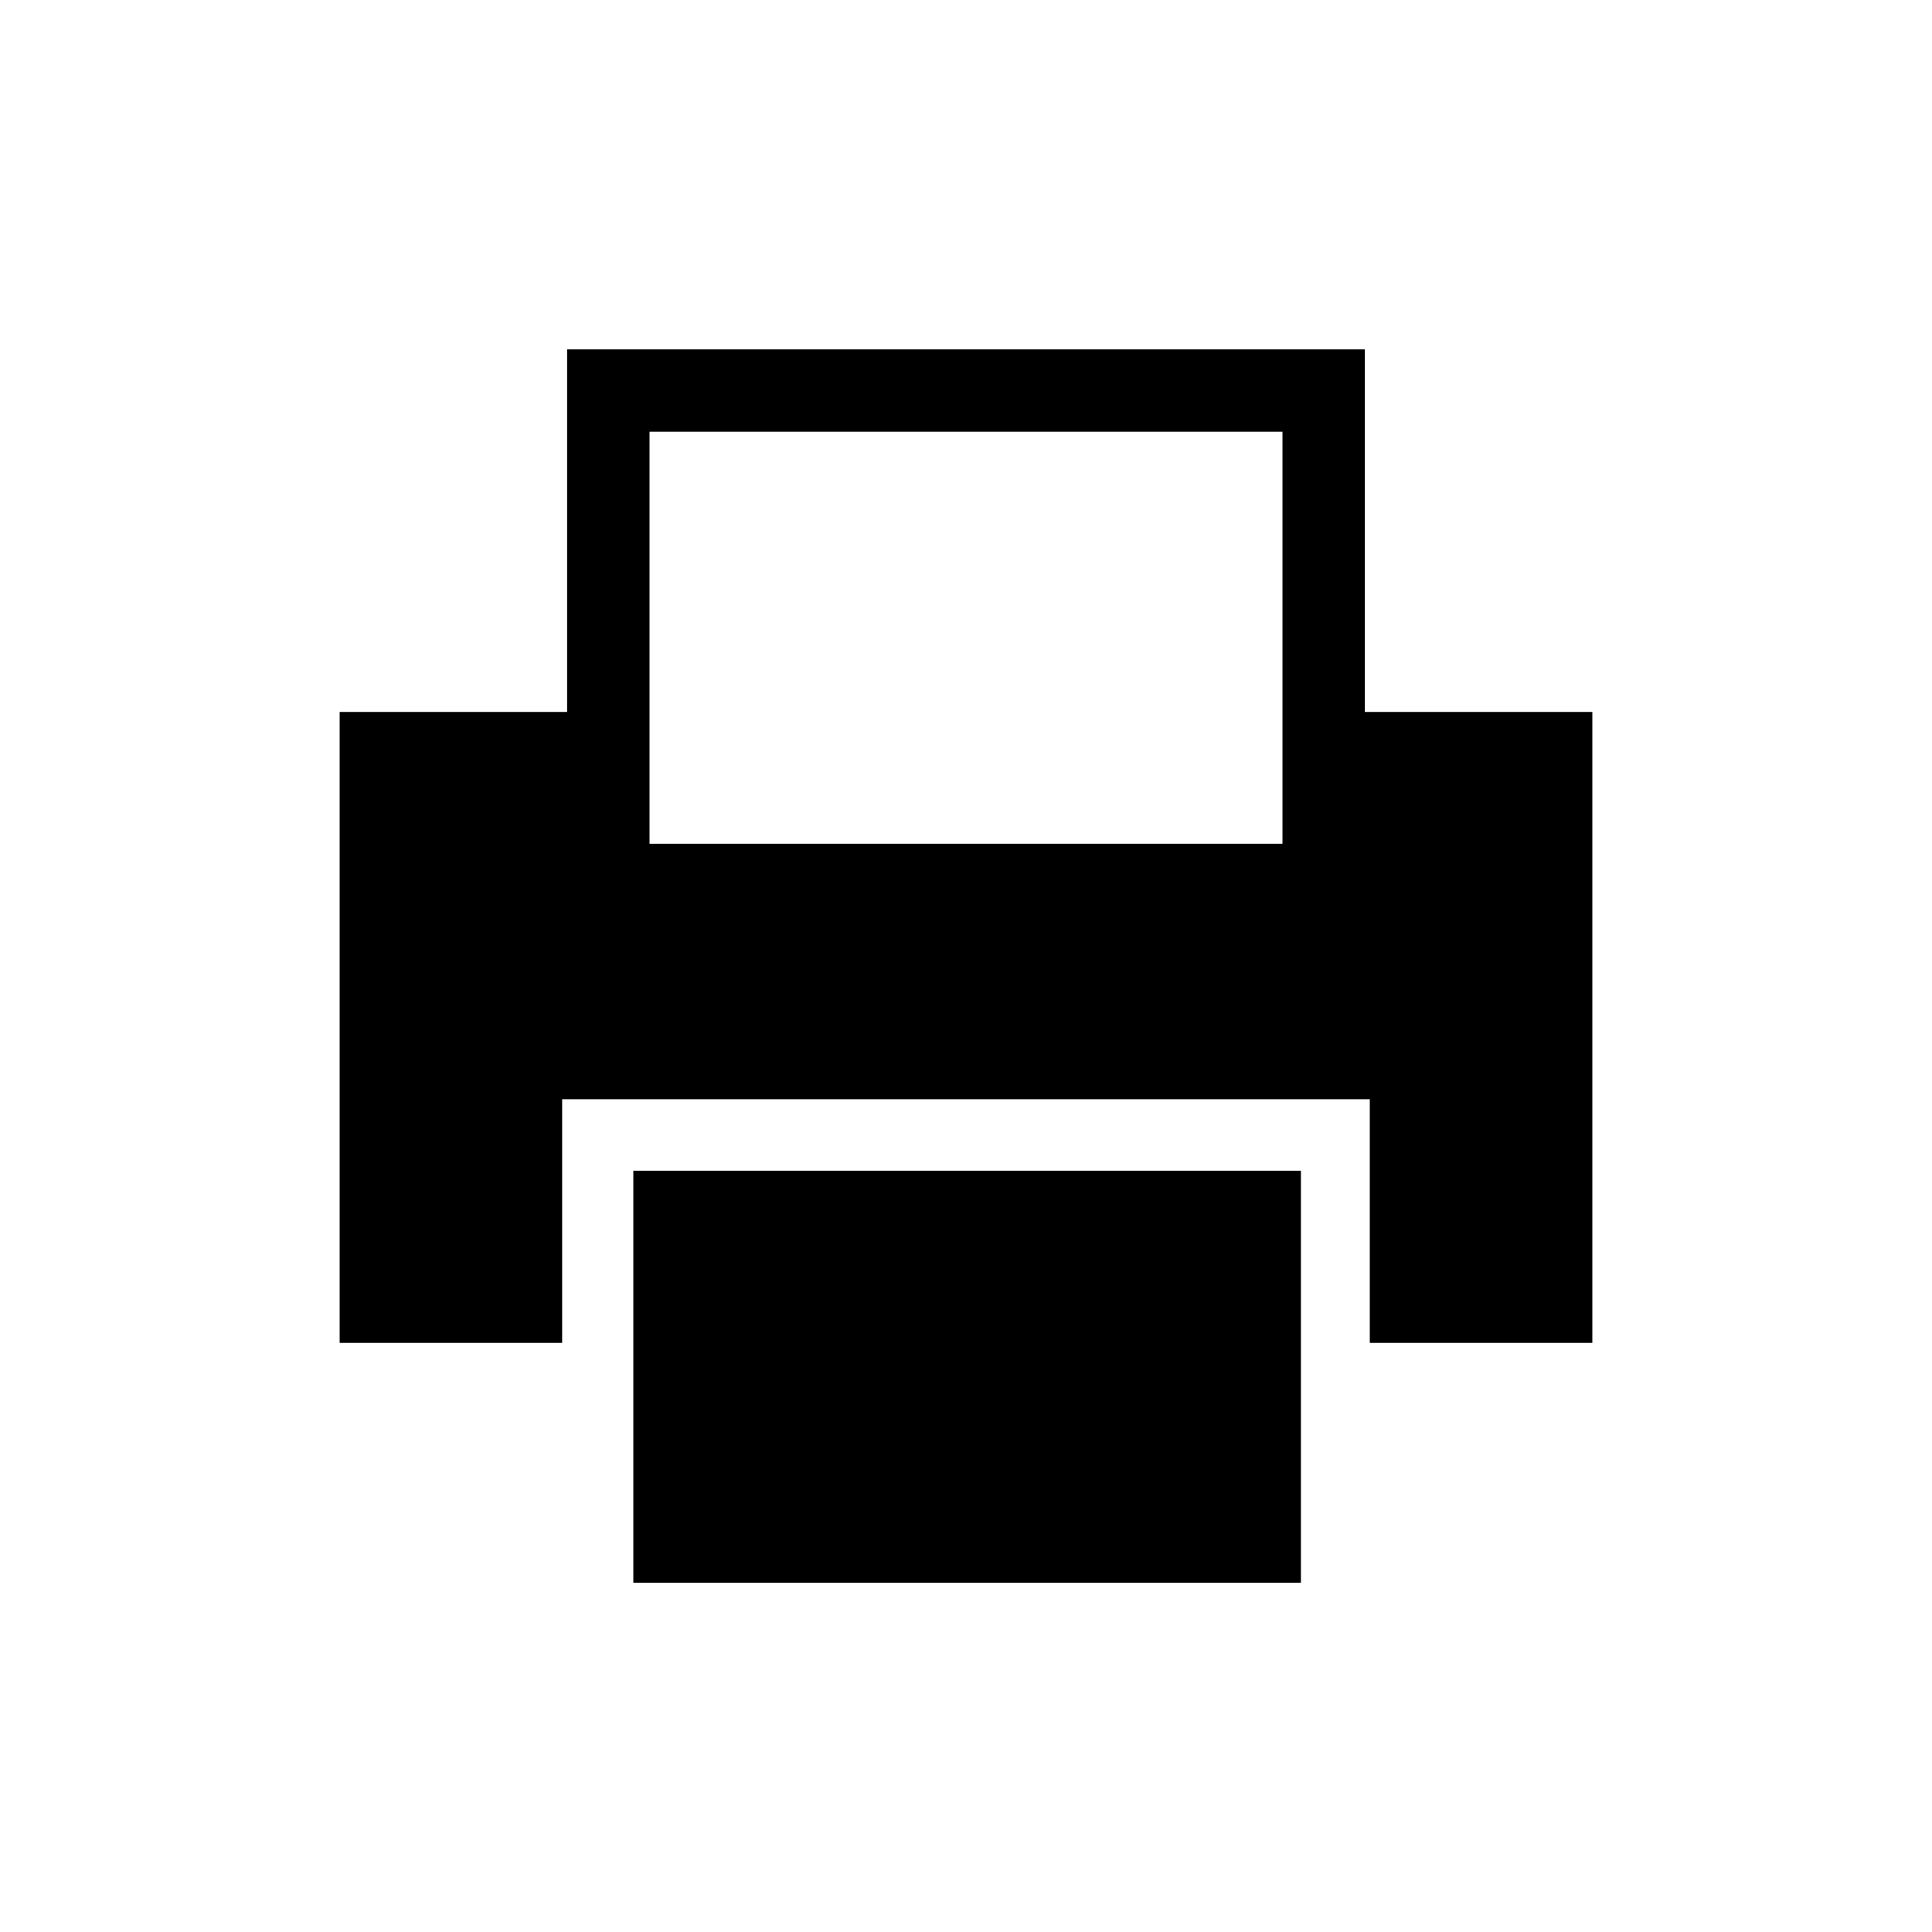
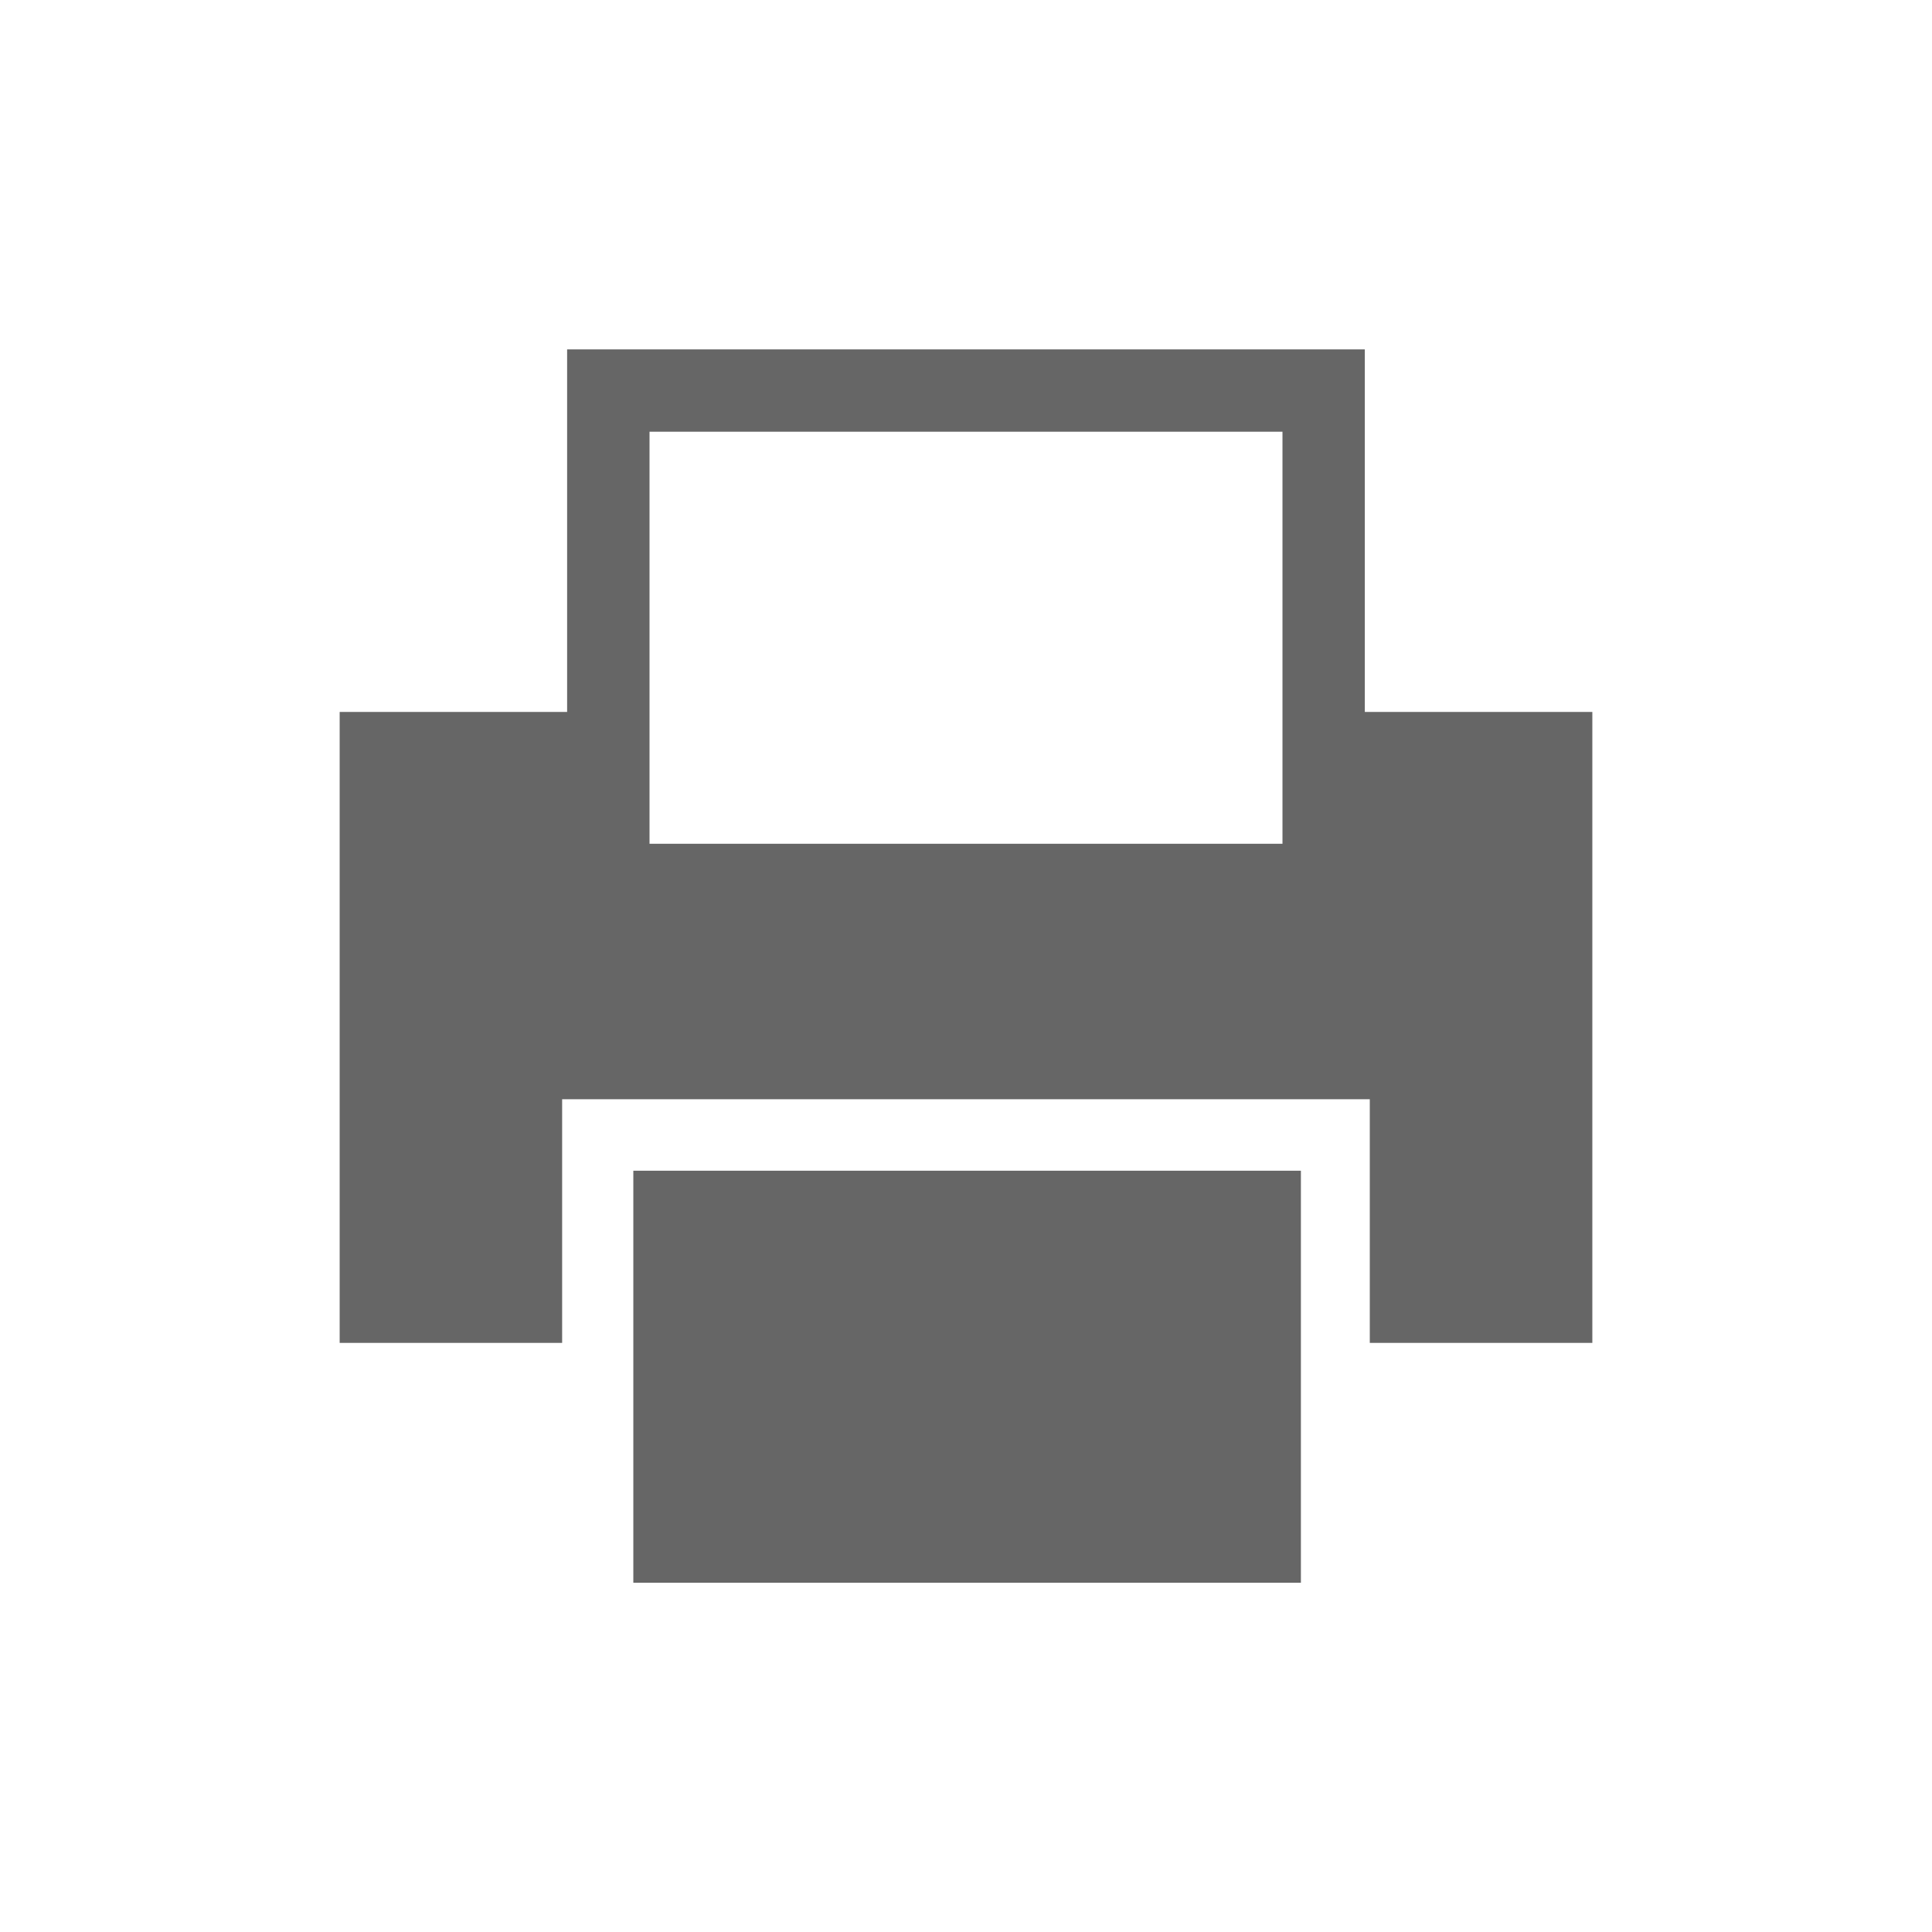
<svg xmlns="http://www.w3.org/2000/svg" width="26px" height="26px" viewBox="0 0 26 26" version="1.1">
  <defs />
  <g id="Styleguide" stroke="none" stroke-width="1" fill="none" fill-rule="evenodd">
    <g id="icoon-print">
      <polygon id="Fill-1" fill="#FFFFFF" points="0 26 26 26 26 0 0 0" />
-       <path d="M8.741,5.81 L17.259,5.81 L17.259,9.581 L17.259,11.355 L8.741,11.355 L8.741,9.581 L8.741,5.81 Z M18.367,9.581 L18.367,4.702 L7.632,4.702 L7.632,9.581 L4.571,9.581 L4.571,18.072 L7.565,18.072 L7.565,15.904 L7.565,14.793 L8.674,14.793 L17.325,14.793 L18.434,14.793 L18.434,15.904 L18.434,18.072 L21.429,18.072 L21.429,9.581 L18.367,9.581 Z" id="Fill-2" fill="#000000" />
-       <polygon id="Fill-3" fill="#000000" points="8.523 15.755 8.523 15.755 8.523 17.923 8.523 21.3 17.507 21.3 17.507 17.923 17.507 15.755" />
+       <path d="M8.741,5.81 L17.259,5.81 L17.259,9.581 L17.259,11.355 L8.741,11.355 L8.741,9.581 L8.741,5.81 Z M18.367,9.581 L18.367,4.702 L7.632,4.702 L7.632,9.581 L4.571,9.581 L4.571,18.072 L7.565,18.072 L7.565,15.904 L7.565,14.793 L8.674,14.793 L17.325,14.793 L18.434,14.793 L18.434,15.904 L18.434,18.072 L21.429,18.072 L21.429,9.581 L18.367,9.581 Z" id="Fill-2" fill="#666666" />
+       <polygon id="Fill-3" fill="#666666" points="8.523 15.755 8.523 15.755 8.523 17.923 8.523 21.3 17.507 21.3 17.507 17.923 17.507 15.755" />
    </g>
  </g>
</svg>
